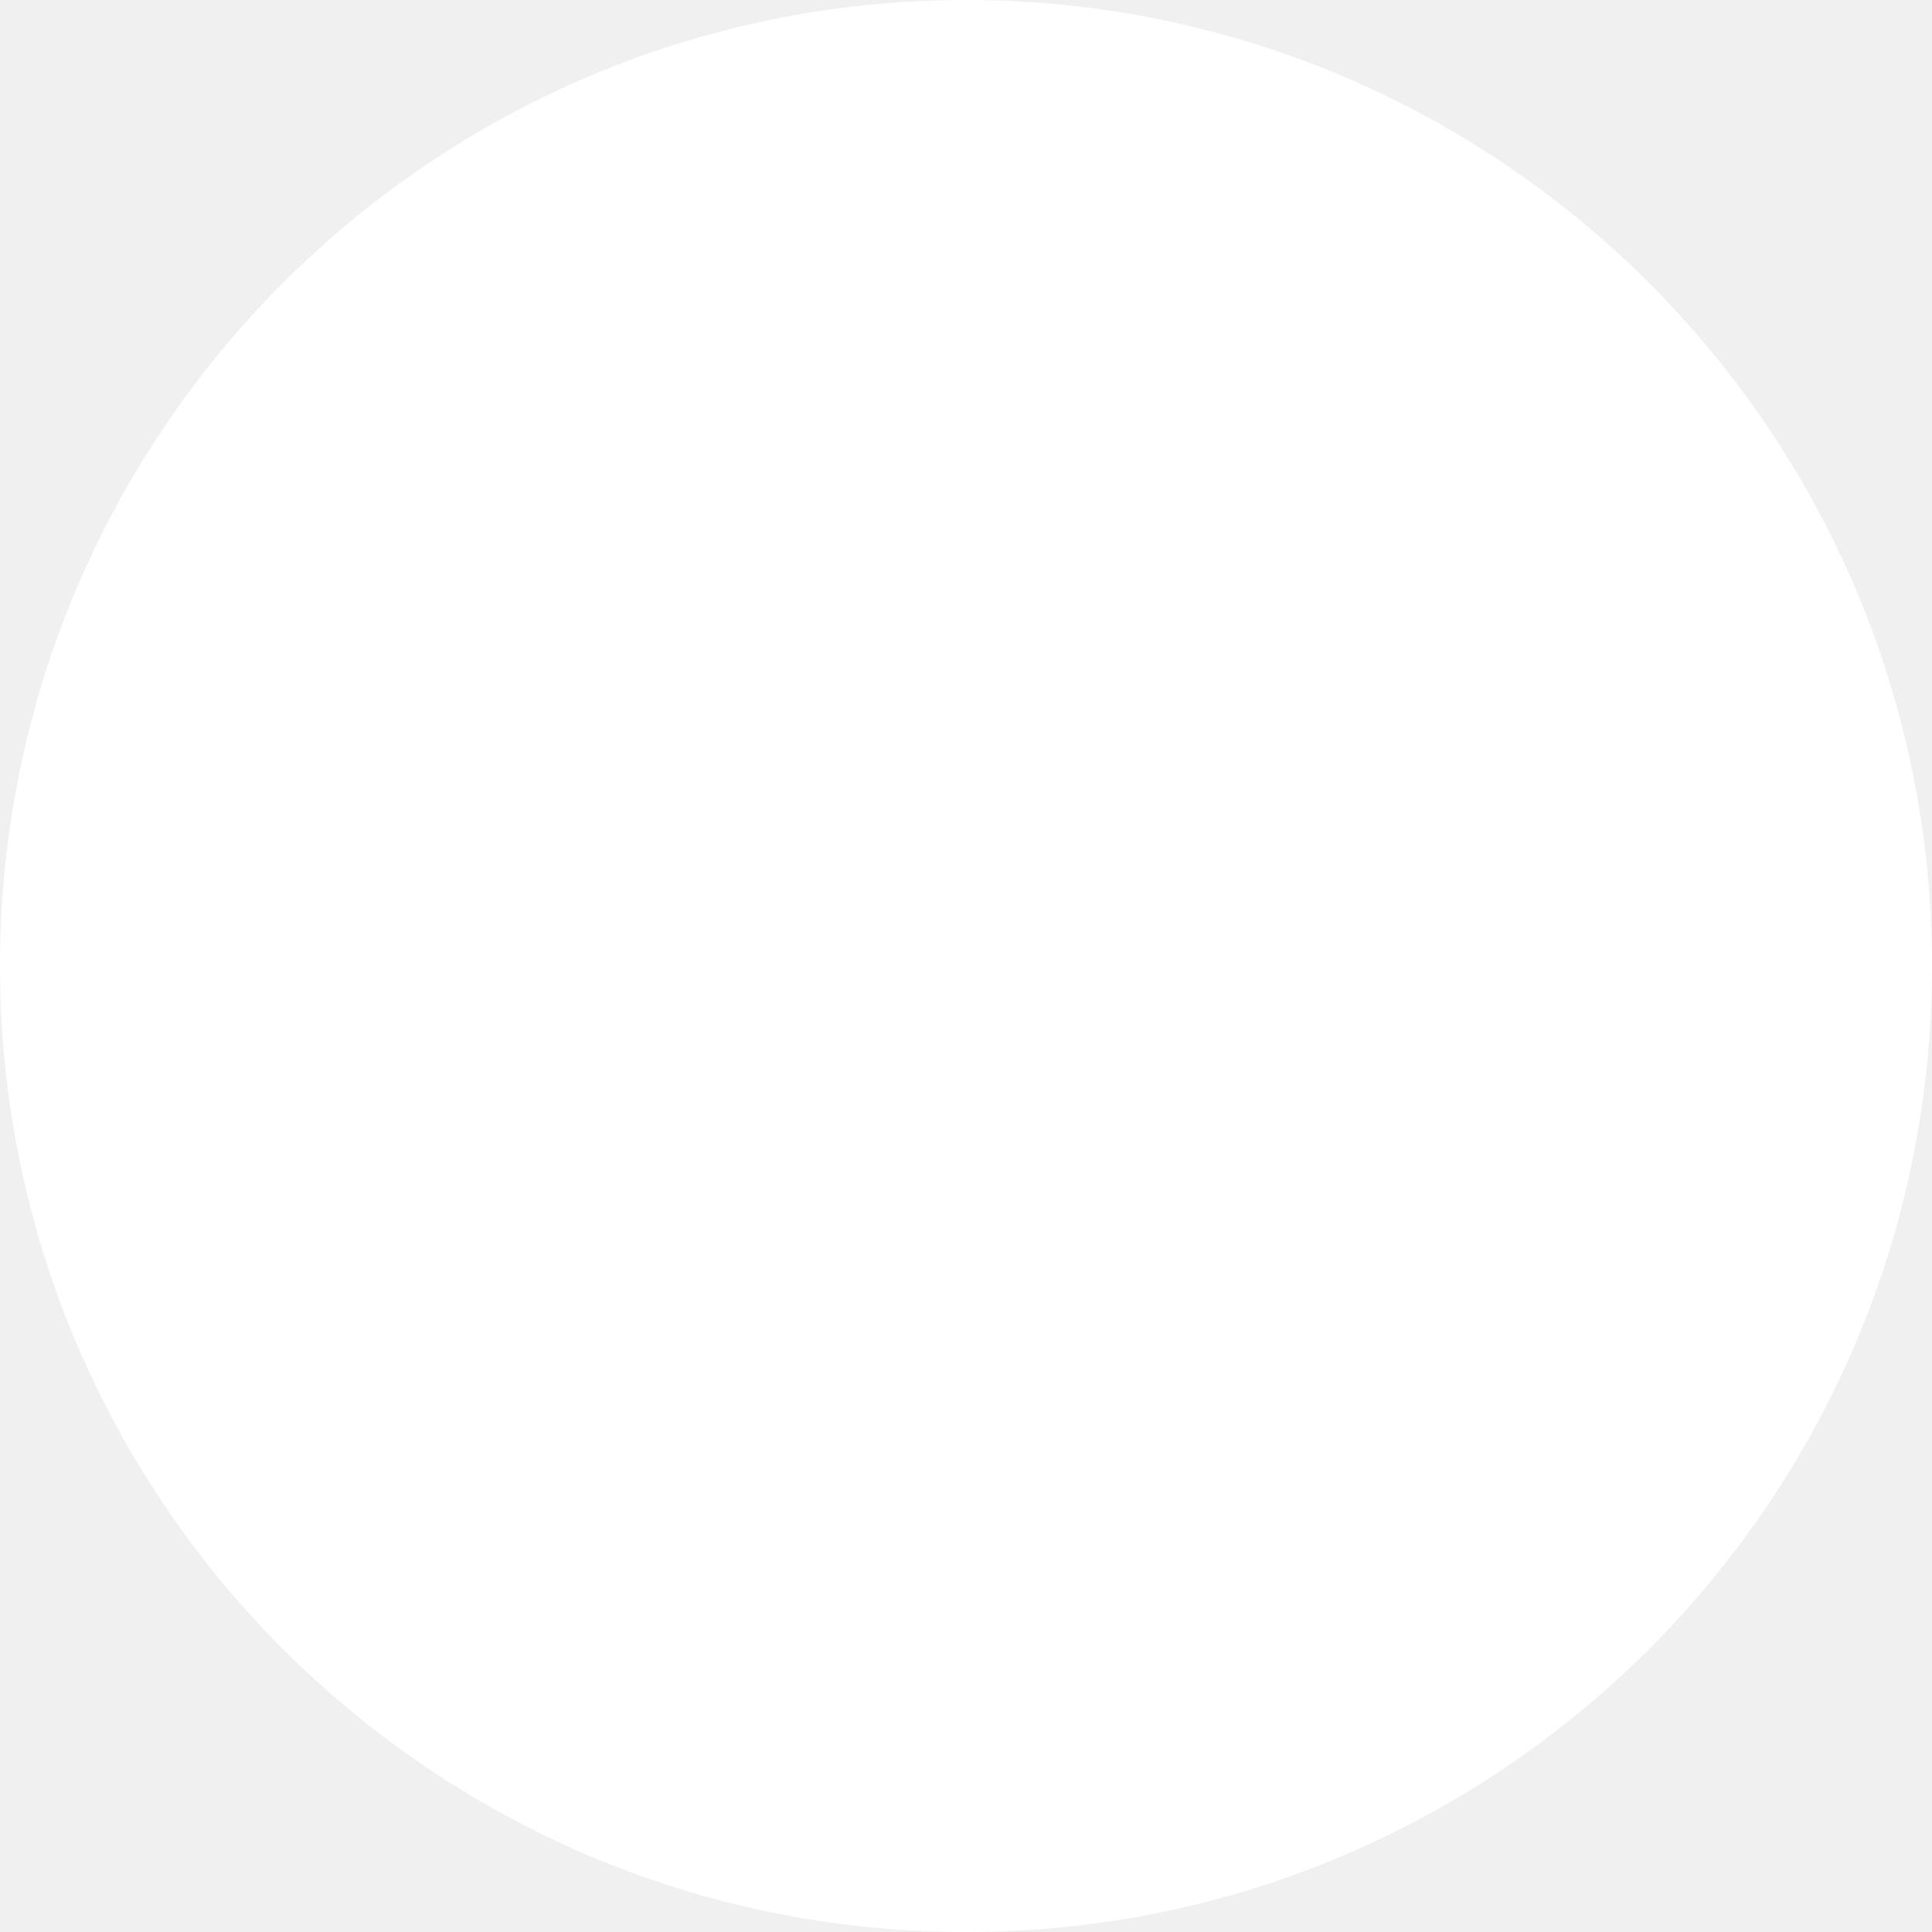
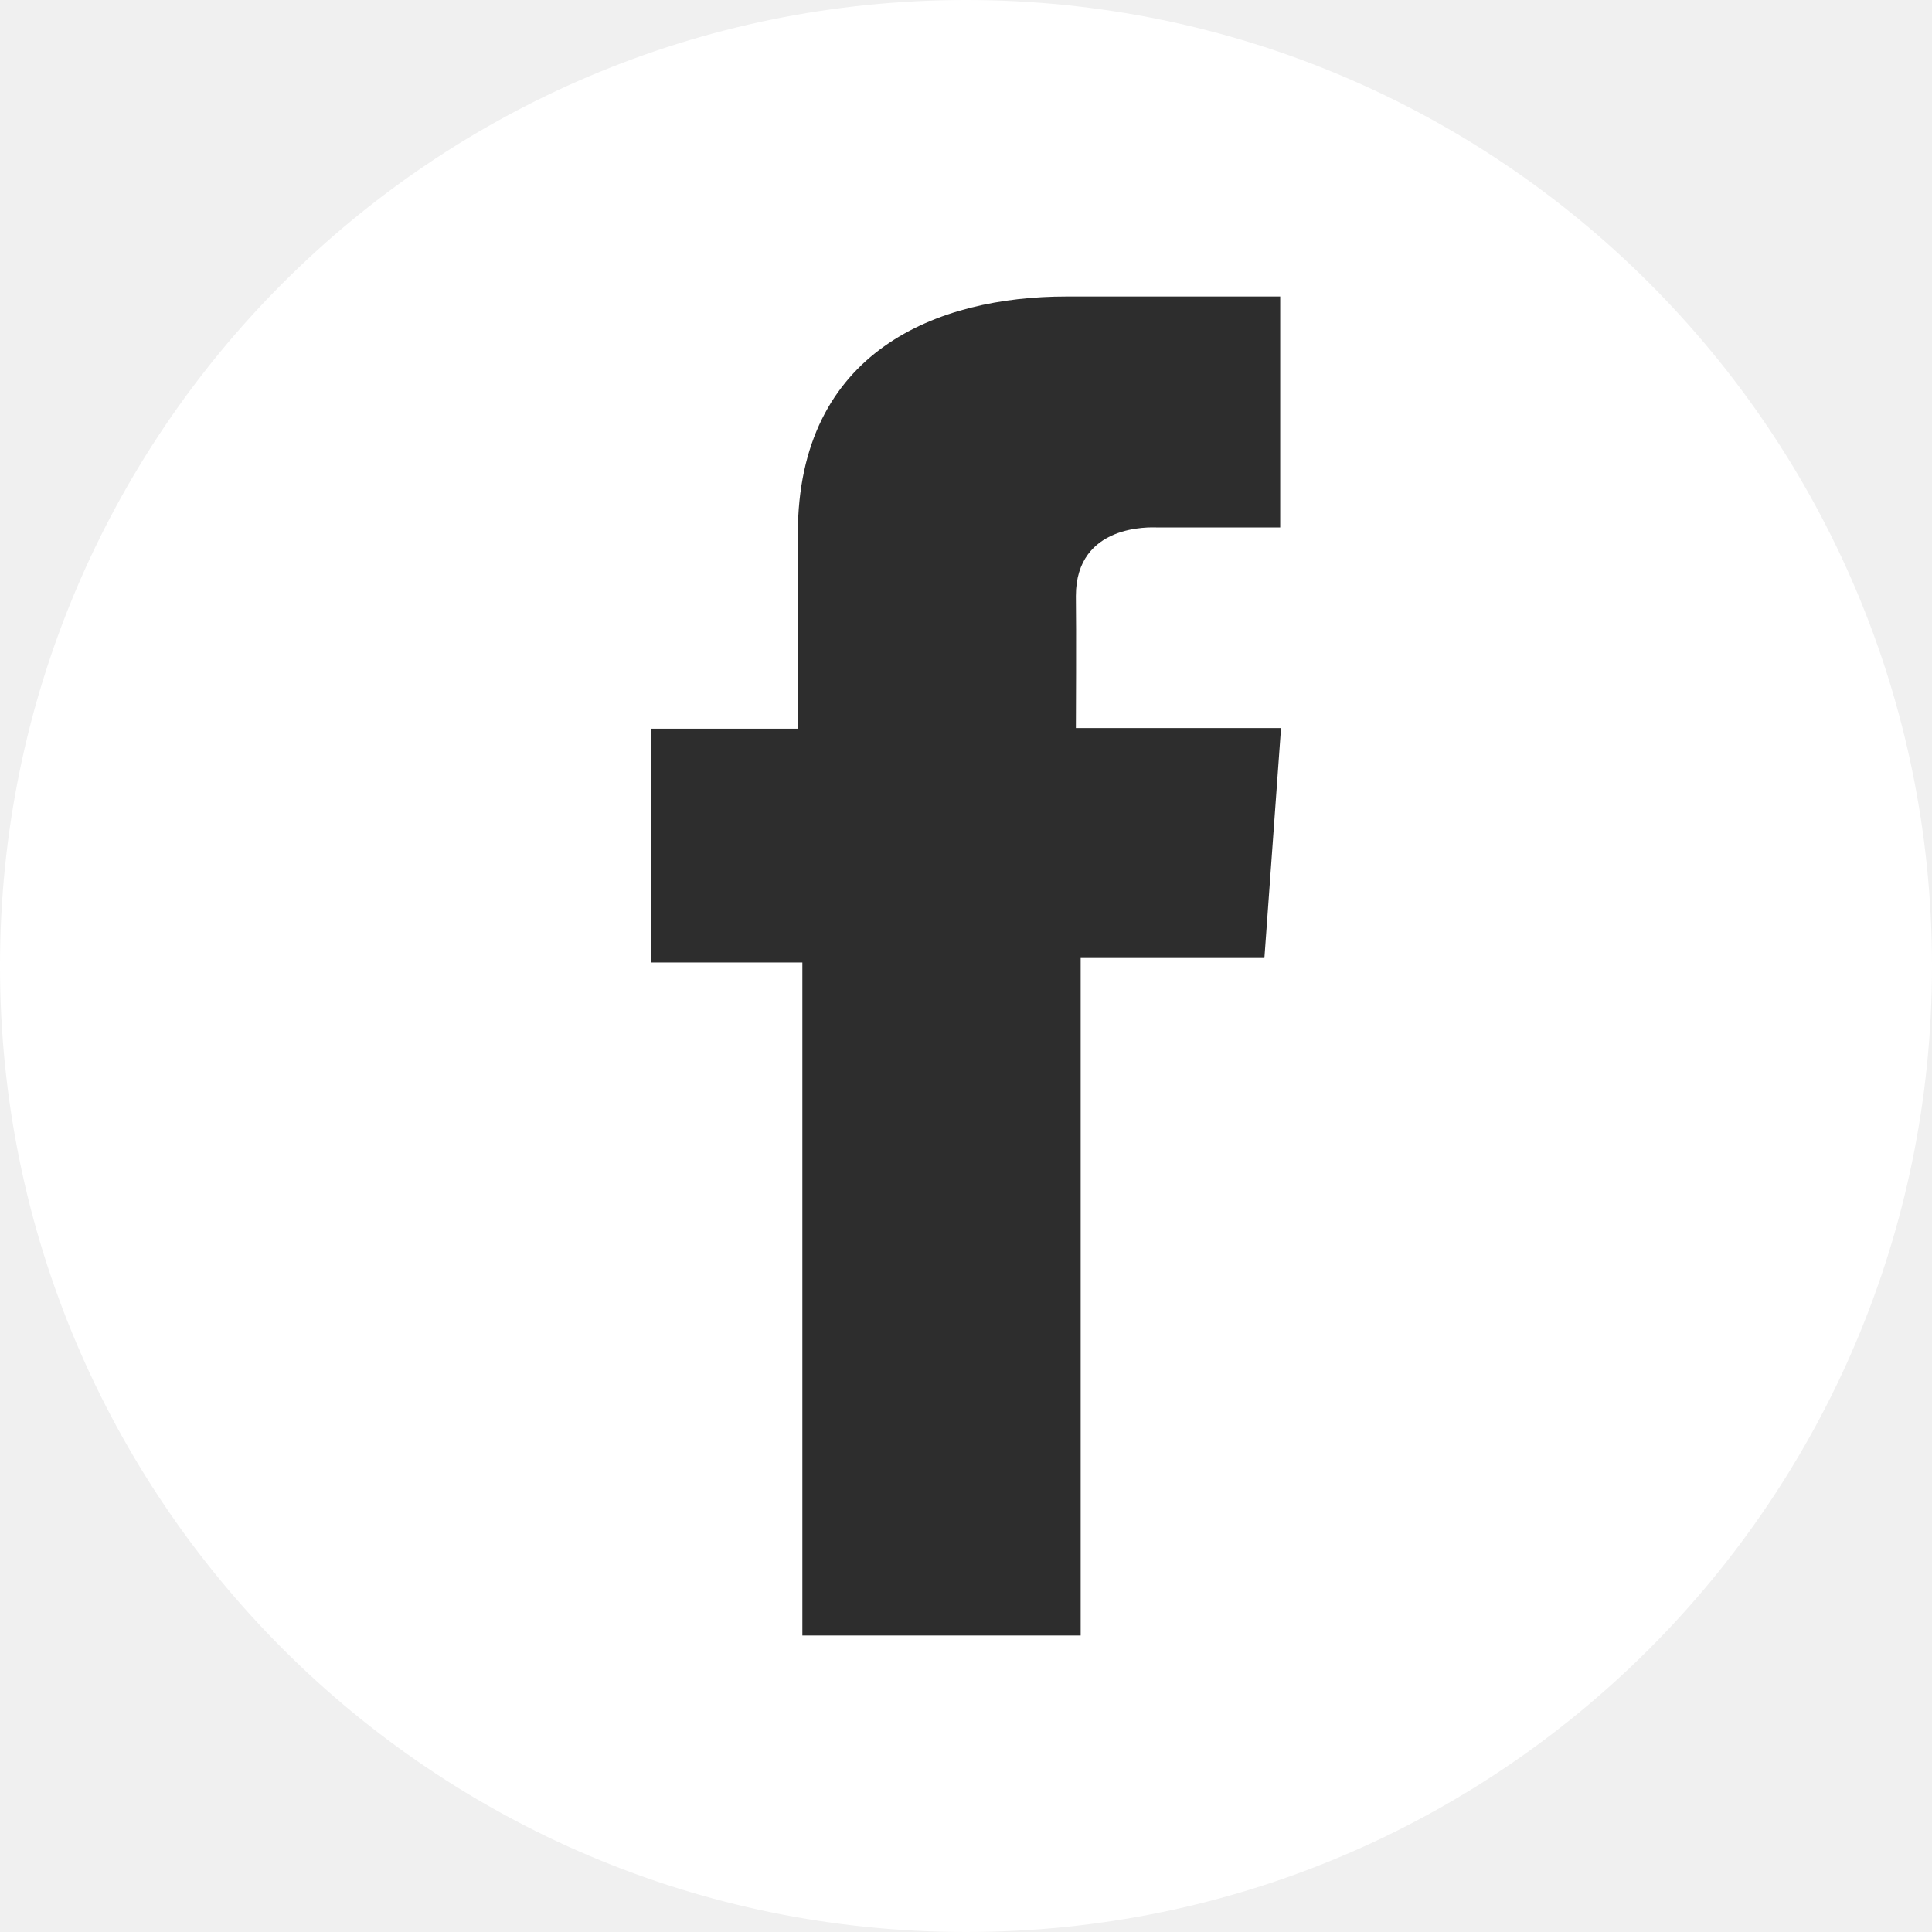
<svg xmlns="http://www.w3.org/2000/svg" width="40" height="40" viewBox="0 0 40 40" fill="none">
  <path d="M20 40C31.046 40 40 31.046 40 20C40 8.954 31.046 0 20 0C8.954 0 0 8.954 0 20C0 31.046 8.954 40 20 40Z" fill="white" />
+   <path d="M26.502 6.139H22.072C19.443 6.139 16.518 7.245 16.518 11.056C16.531 12.384 16.518 13.656 16.518 15.087H13.477V19.927H16.612V33.861H22.374V19.835H26.178L26.522 15.074H22.275C22.275 15.074 22.285 12.955 22.275 12.34C22.275 10.834 23.842 10.92 23.936 10.92C24.682 10.92 26.132 10.922 26.505 10.92V6.139H26.502Z" fill="#2D2D2D" />
</svg>
